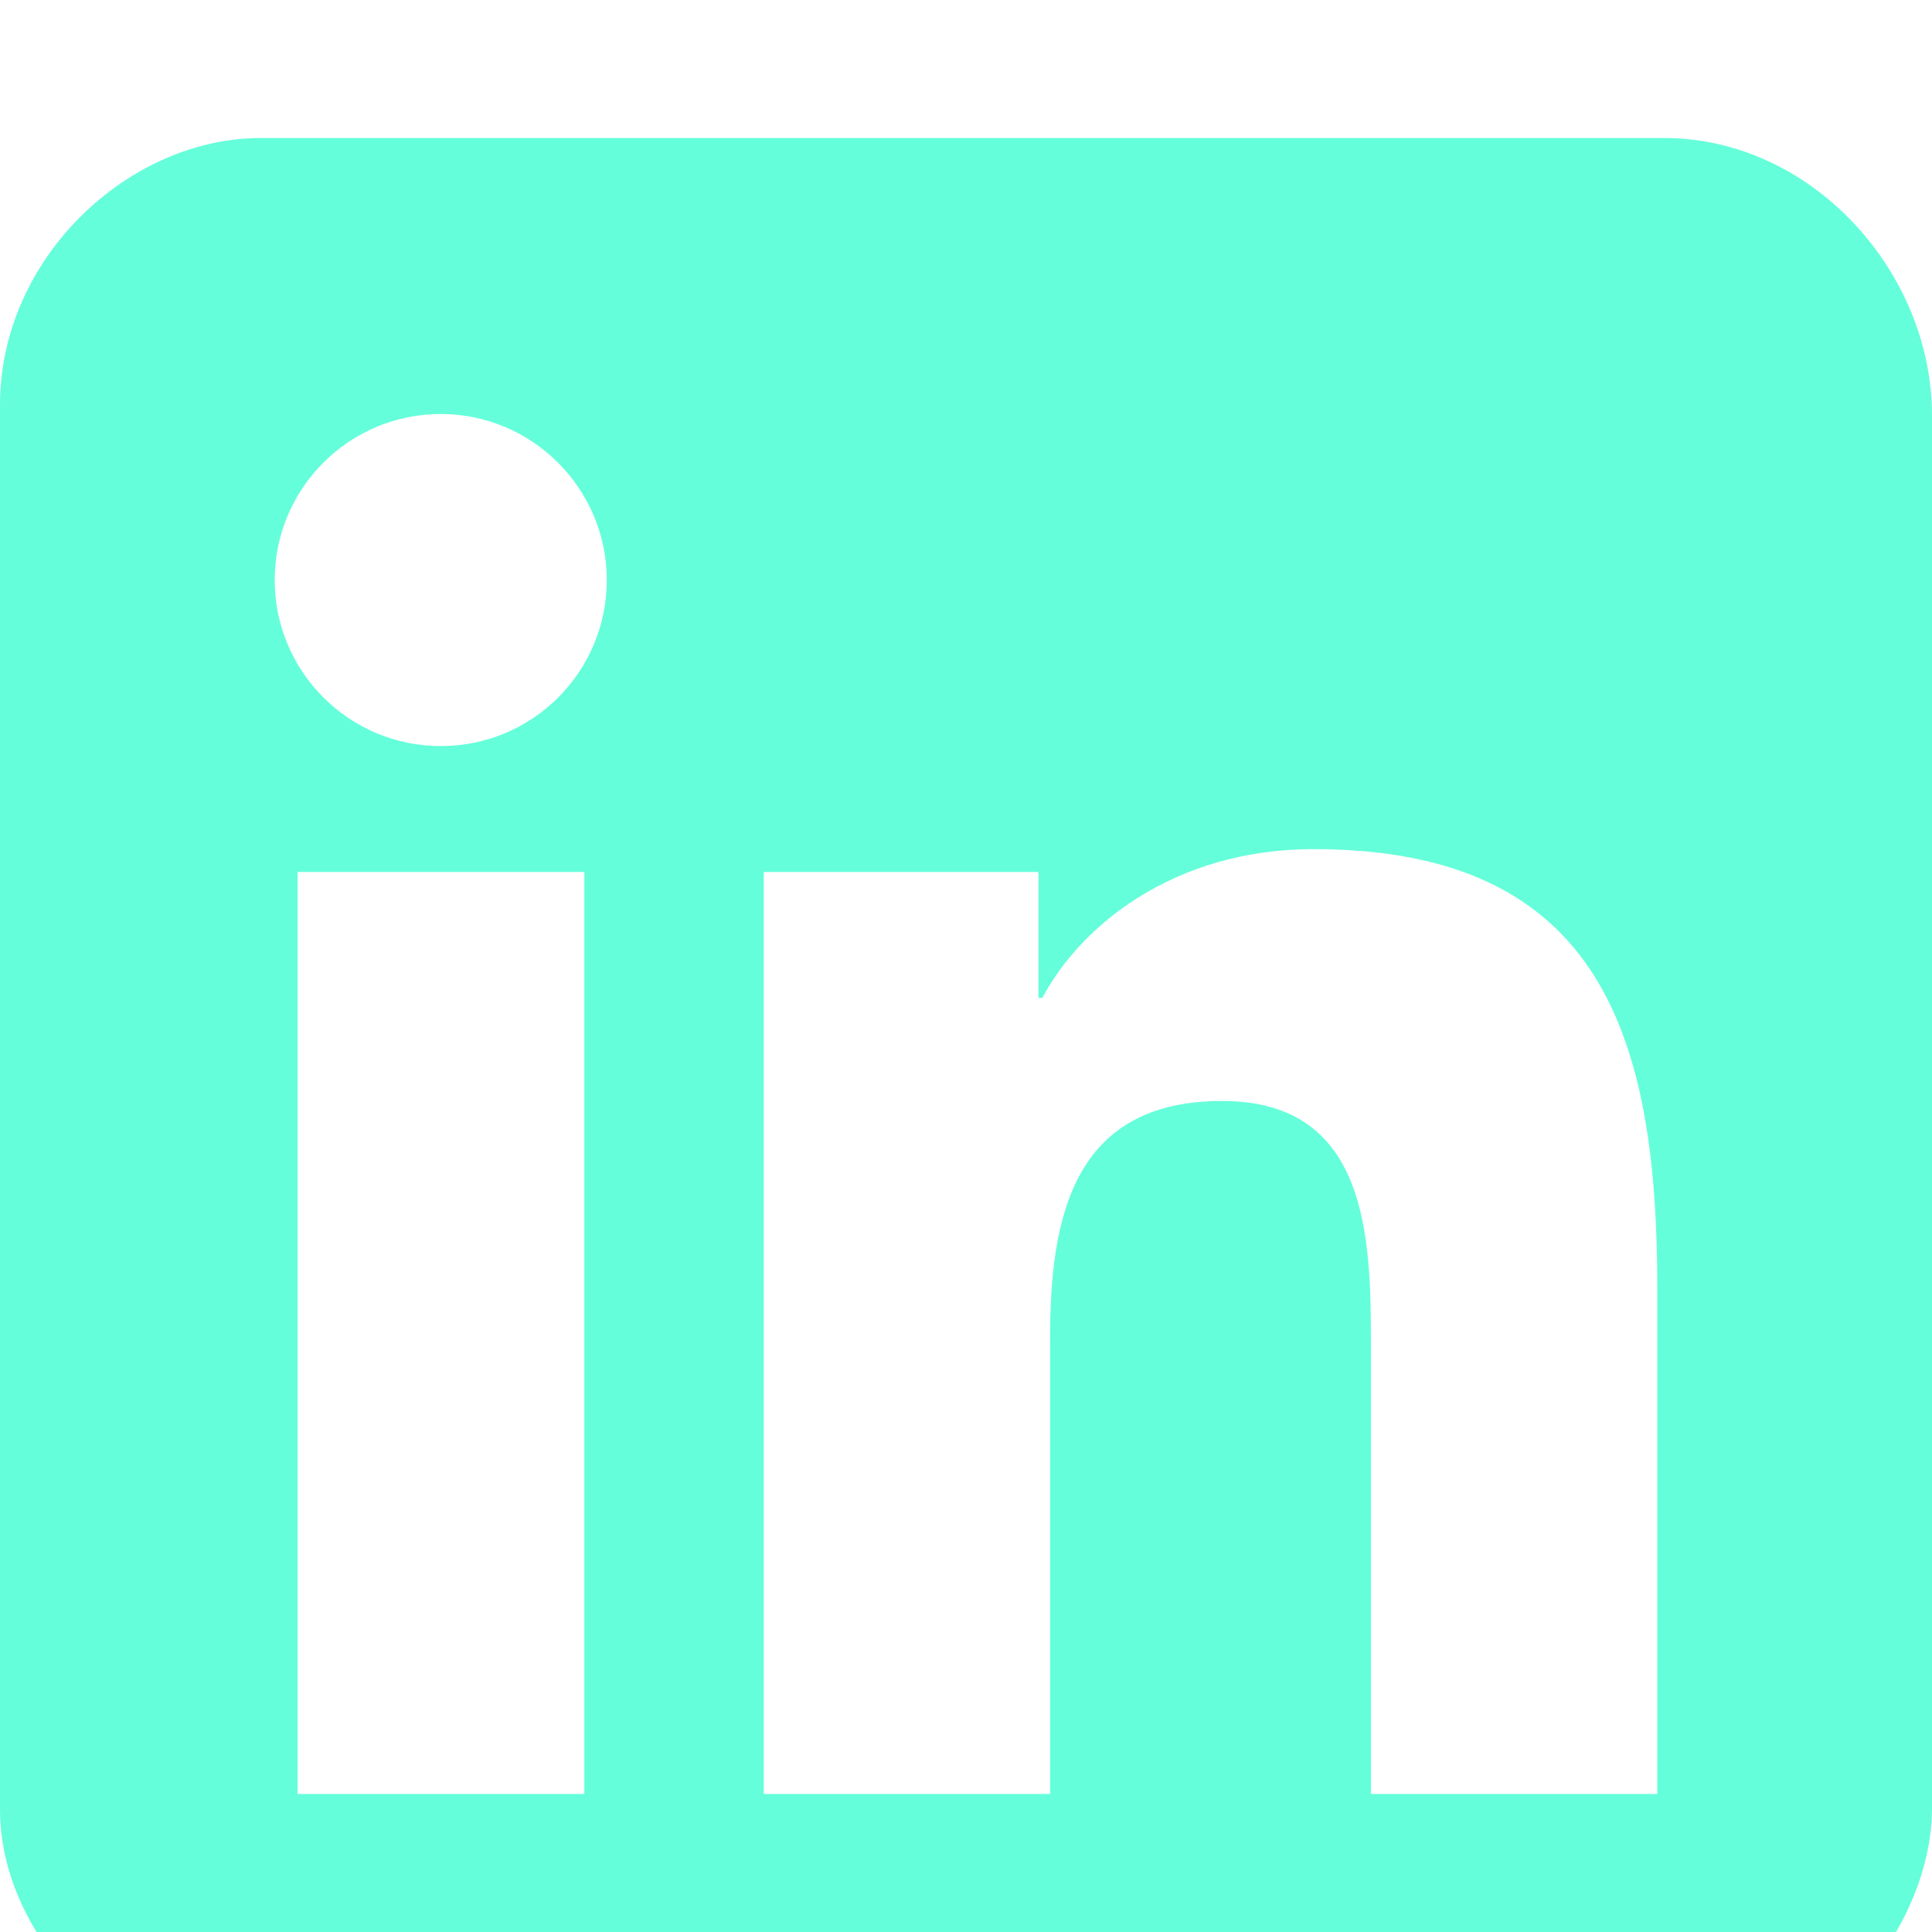
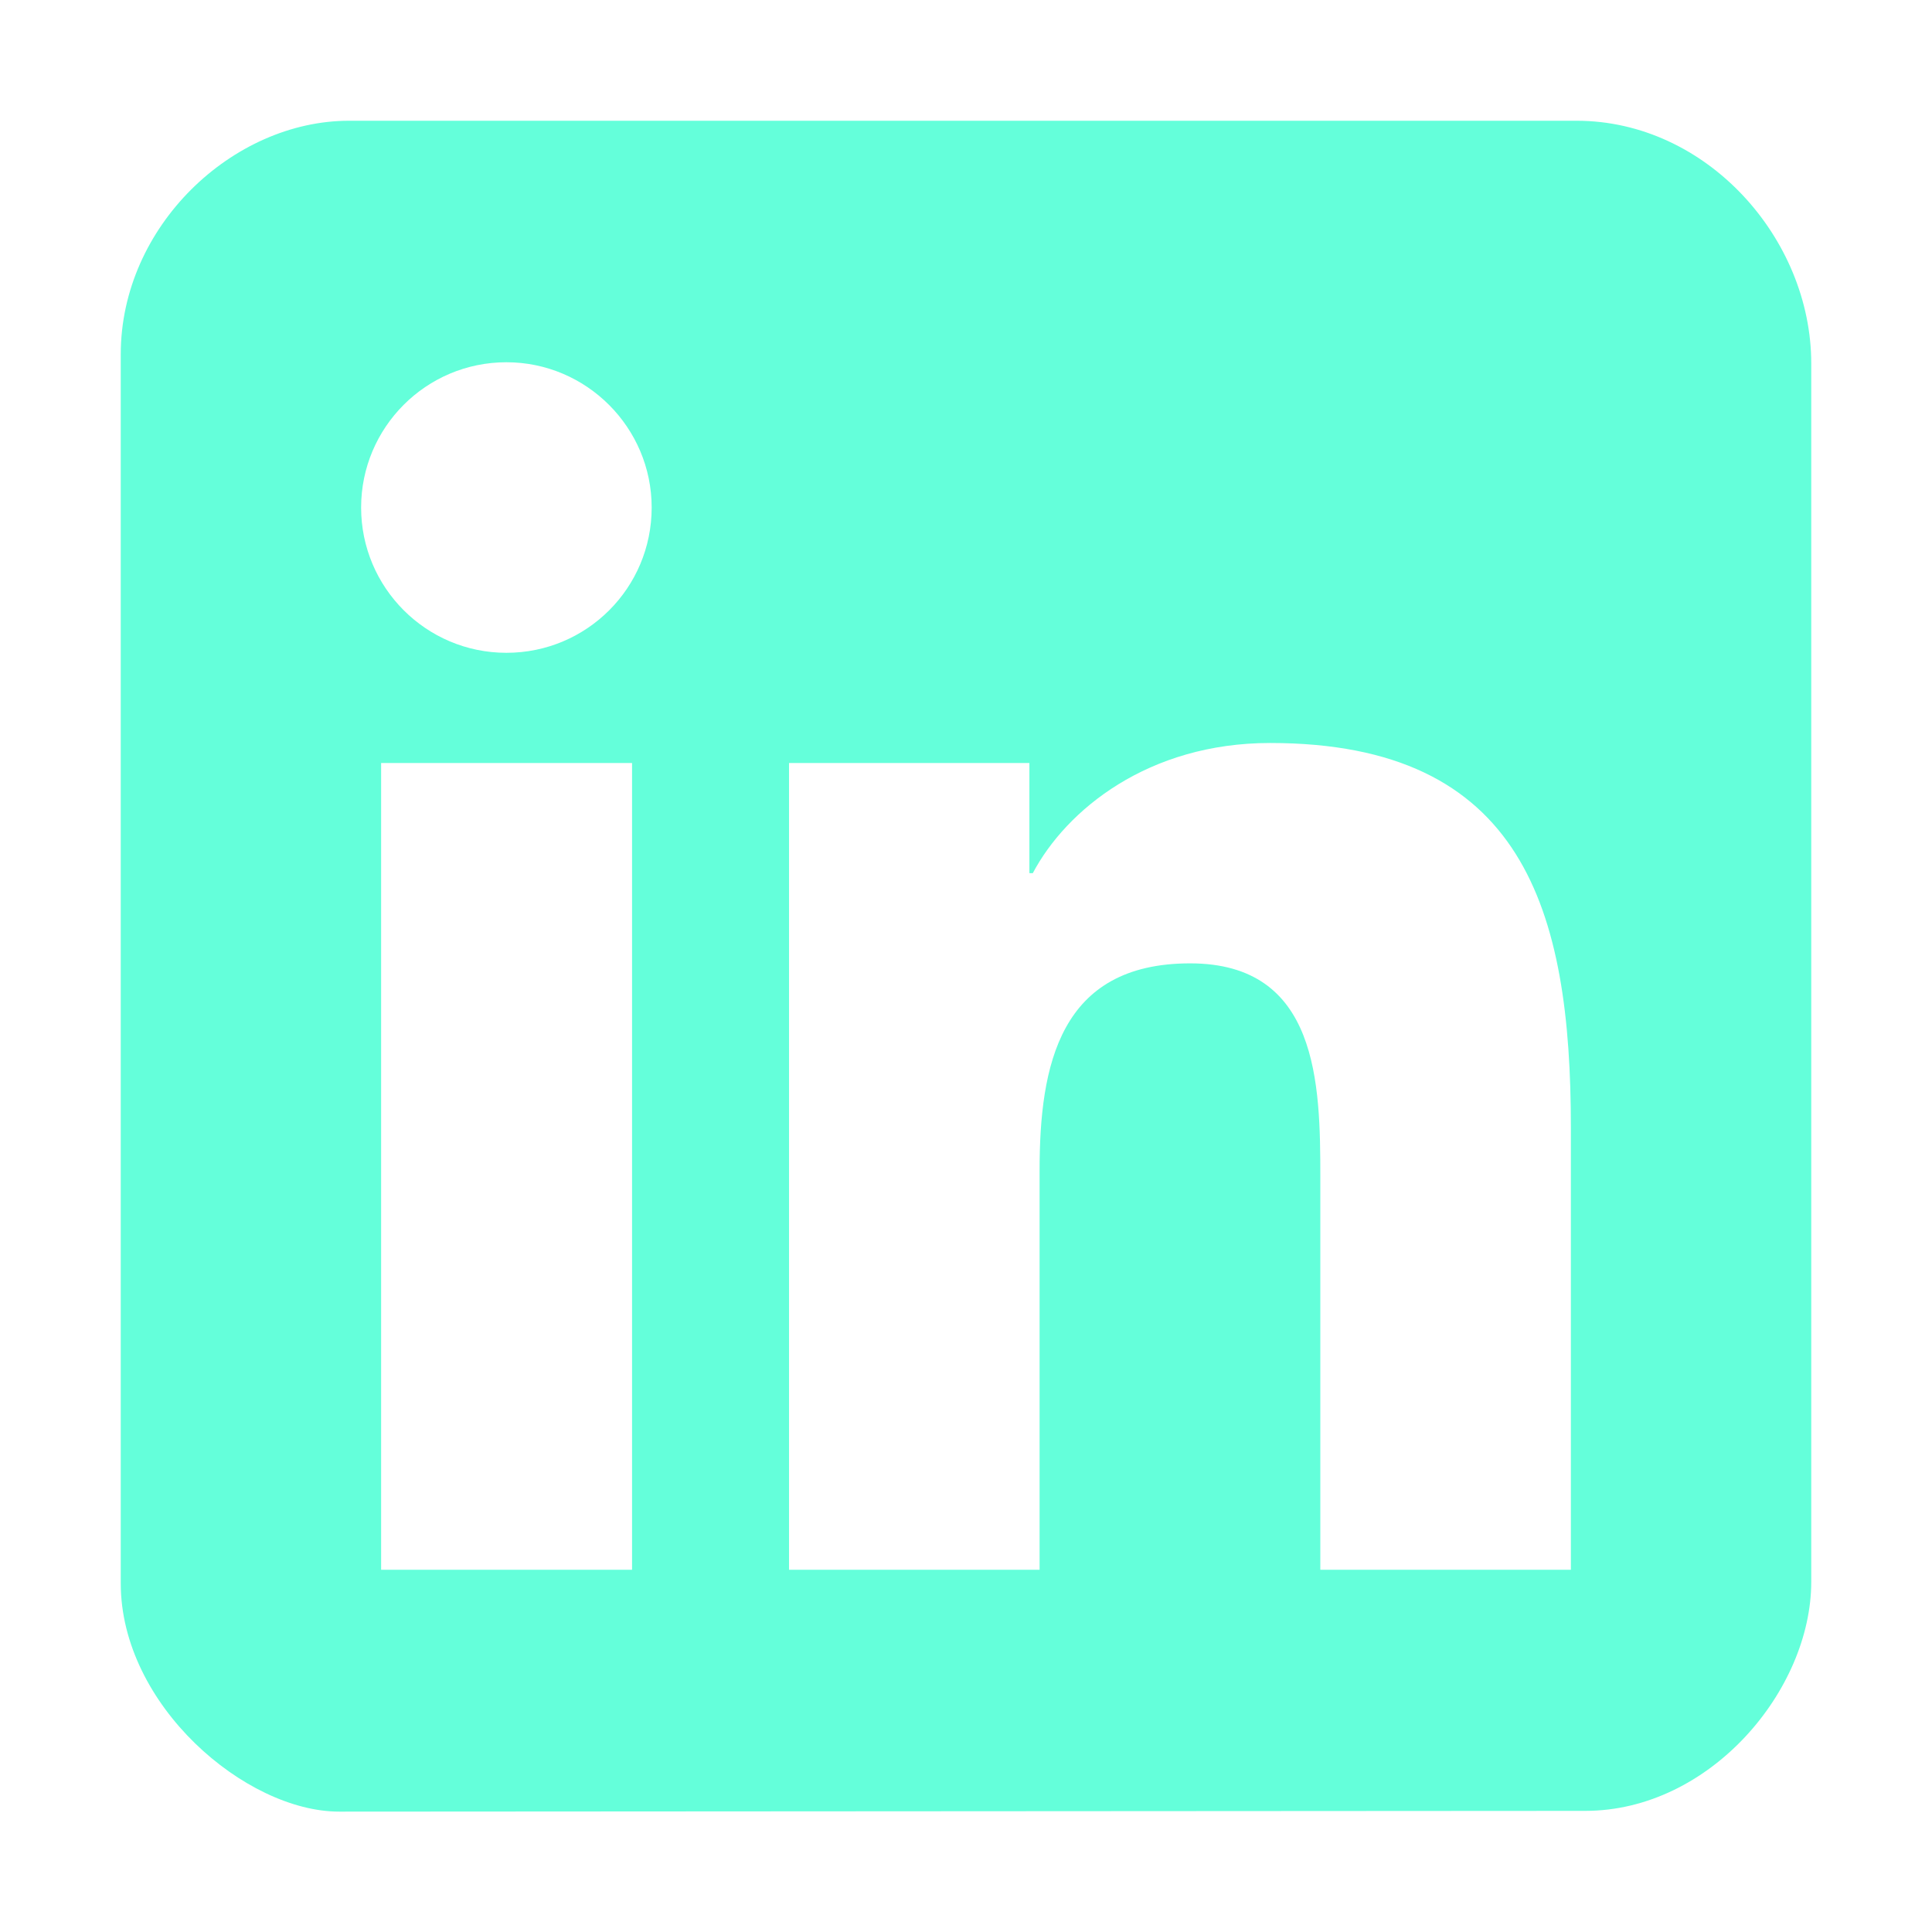
- <svg xmlns="http://www.w3.org/2000/svg" class="icon" viewBox="0 0 448 448" style="fill: #64ffda;">
+ <svg xmlns="http://www.w3.org/2000/svg" class="icon" viewBox="0 0 448 512" width="400" height="400" style="fill: #64ffda;">
  <path d="m448 96.3v322.9c0 28.7-26.8 60.7-59.9 60.7l-330.2 0.2c-24.8 0-57.9-28.2-57.9-60.5v-325.7c0-34 29.7-61.9 60.5-61.9 17.6 0 325.3 0 325.3 0 34.5 0 62.2 31.2 62.2 64.3zm-312.5 319.7v-213.8h-66.5v213.8zm5.2-281.5c0-21.2-17.3-38.5-38.5-38.5-21.3 0-38.5 17.3-38.5 38.5 0 21.2 17.2 38.5 38.5 38.5 21.3 0 38.5-17.2 38.5-38.5zm243.6 164.3c0-57.6-12.5-101.9-79.7-101.9-32.3 0-54 17.7-62.9 34.5h-0.9v-29.2h-63.7v213.8h66.4v-105.8c0-27.9 5.3-54.9 39.9-54.9 34 0 34.5 31.9 34.5 56.7v104h66.4z" />
</svg>
